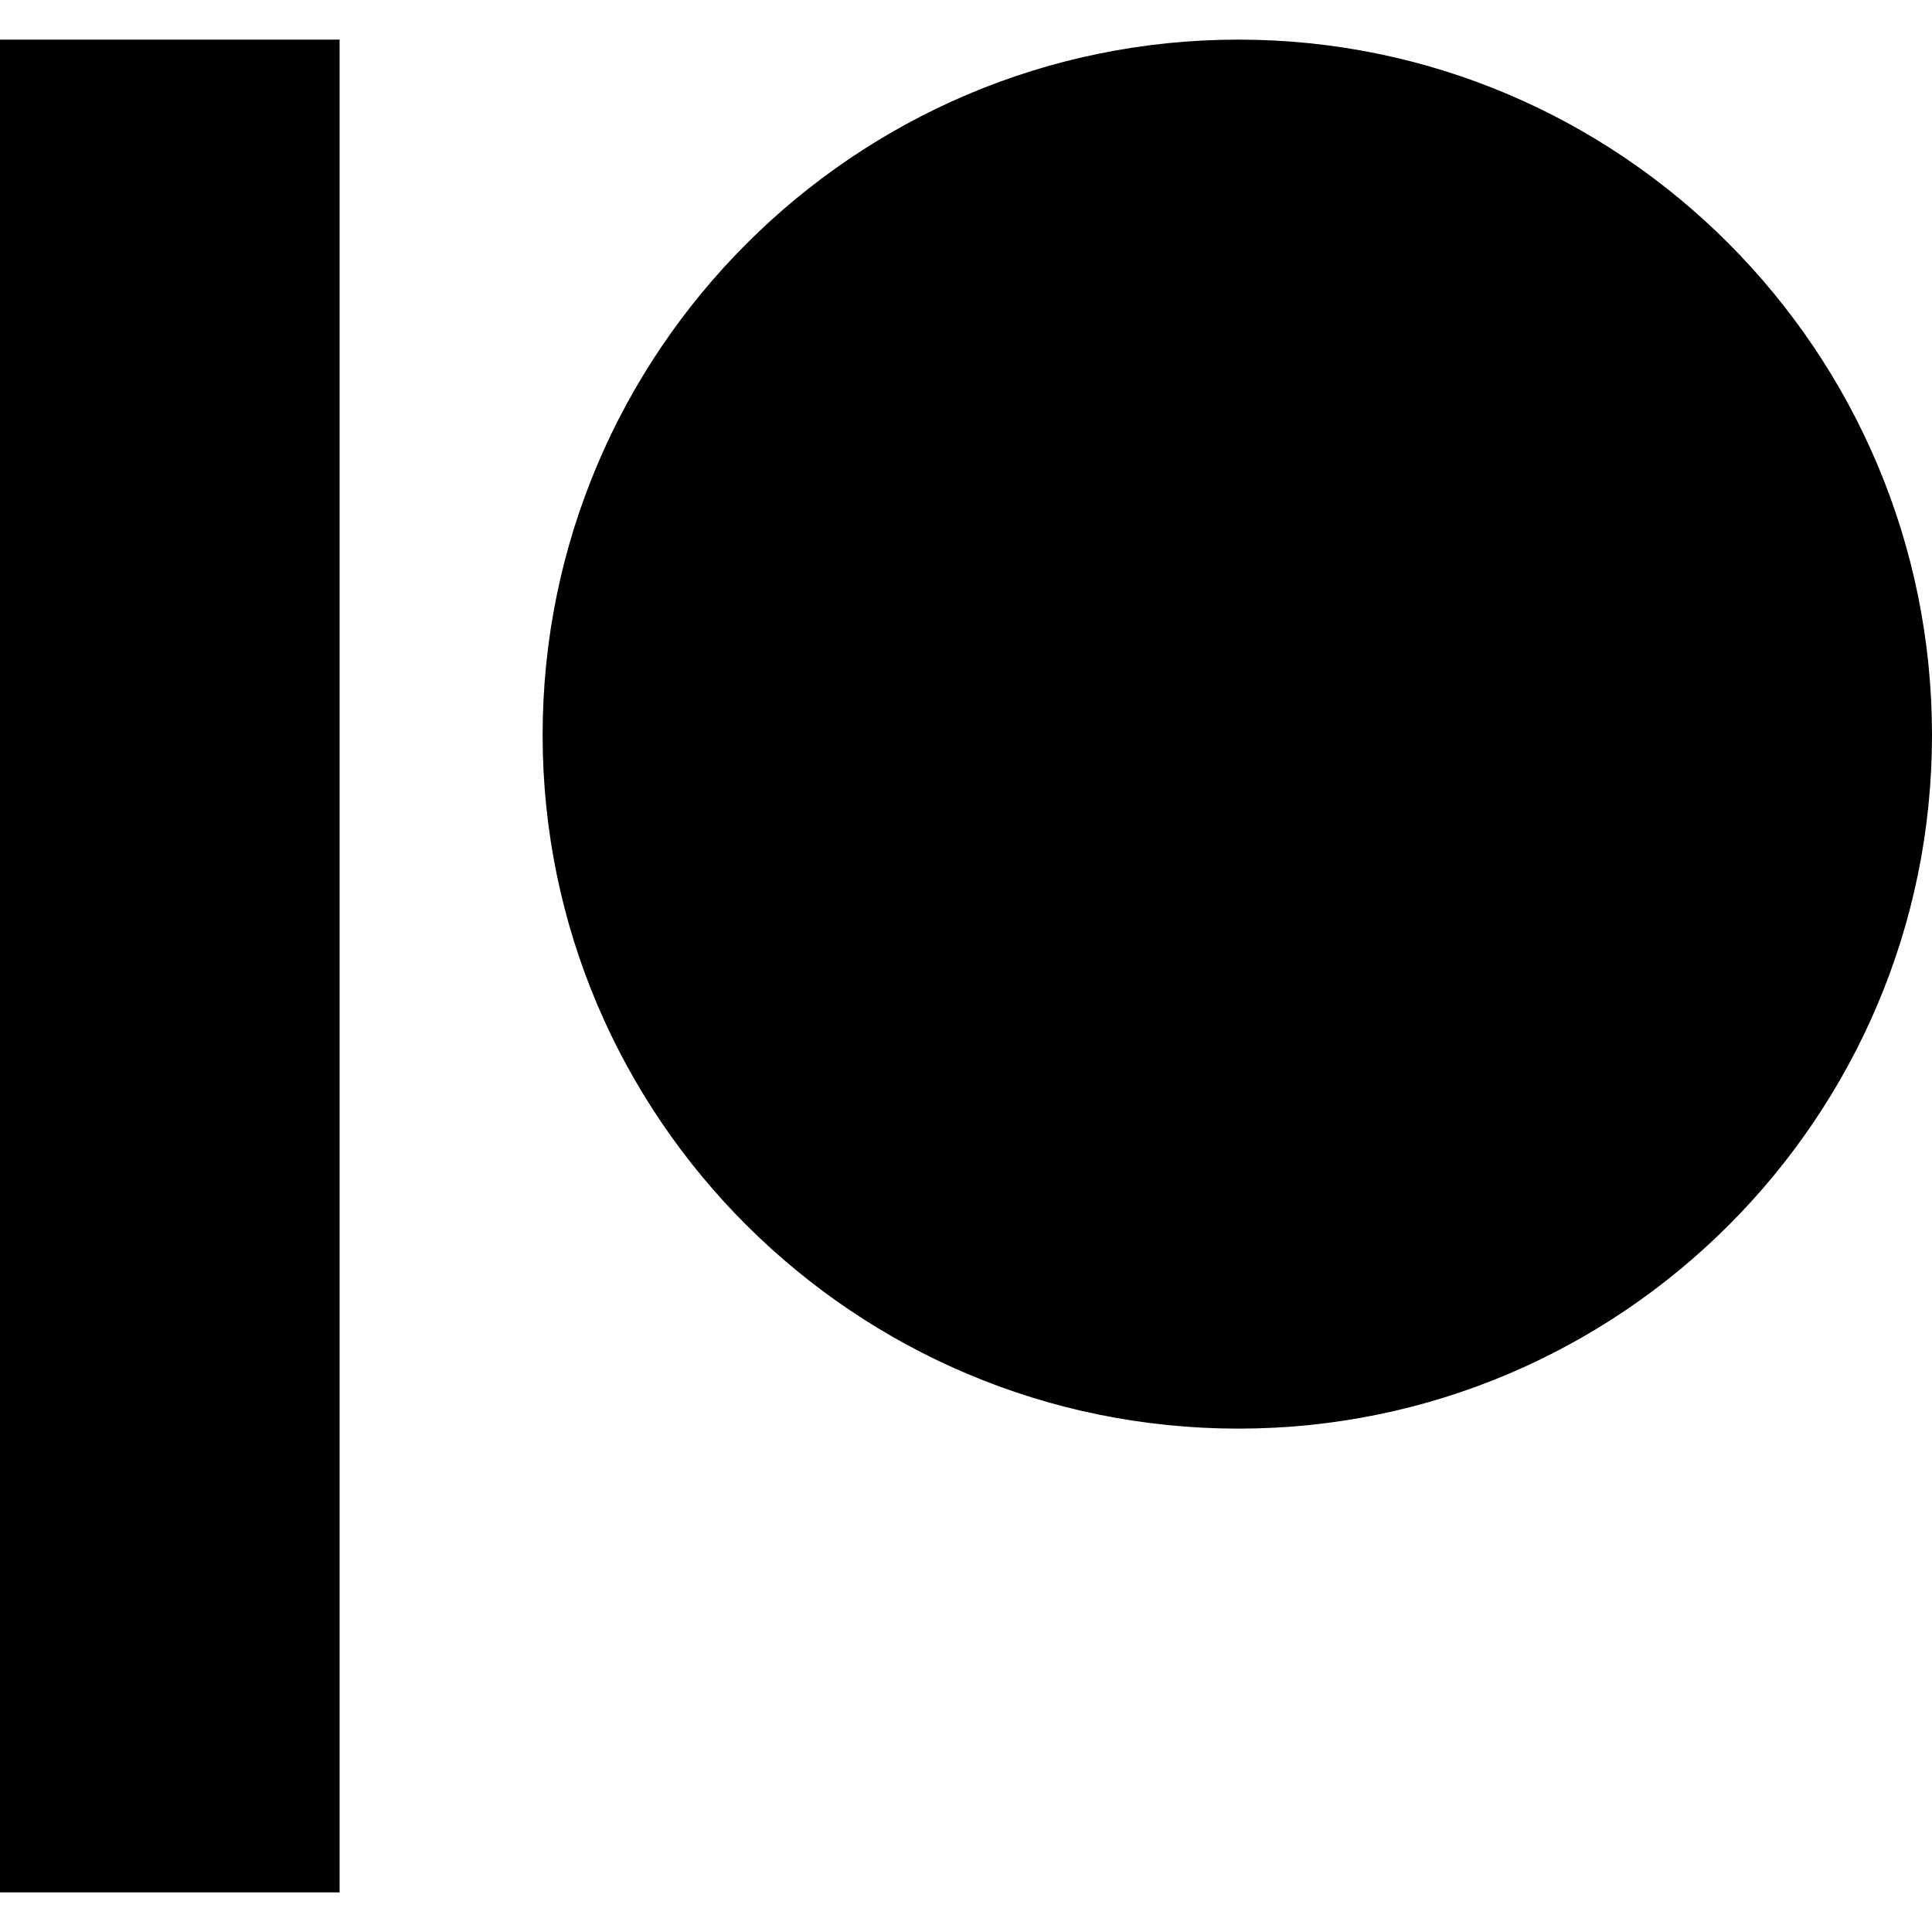
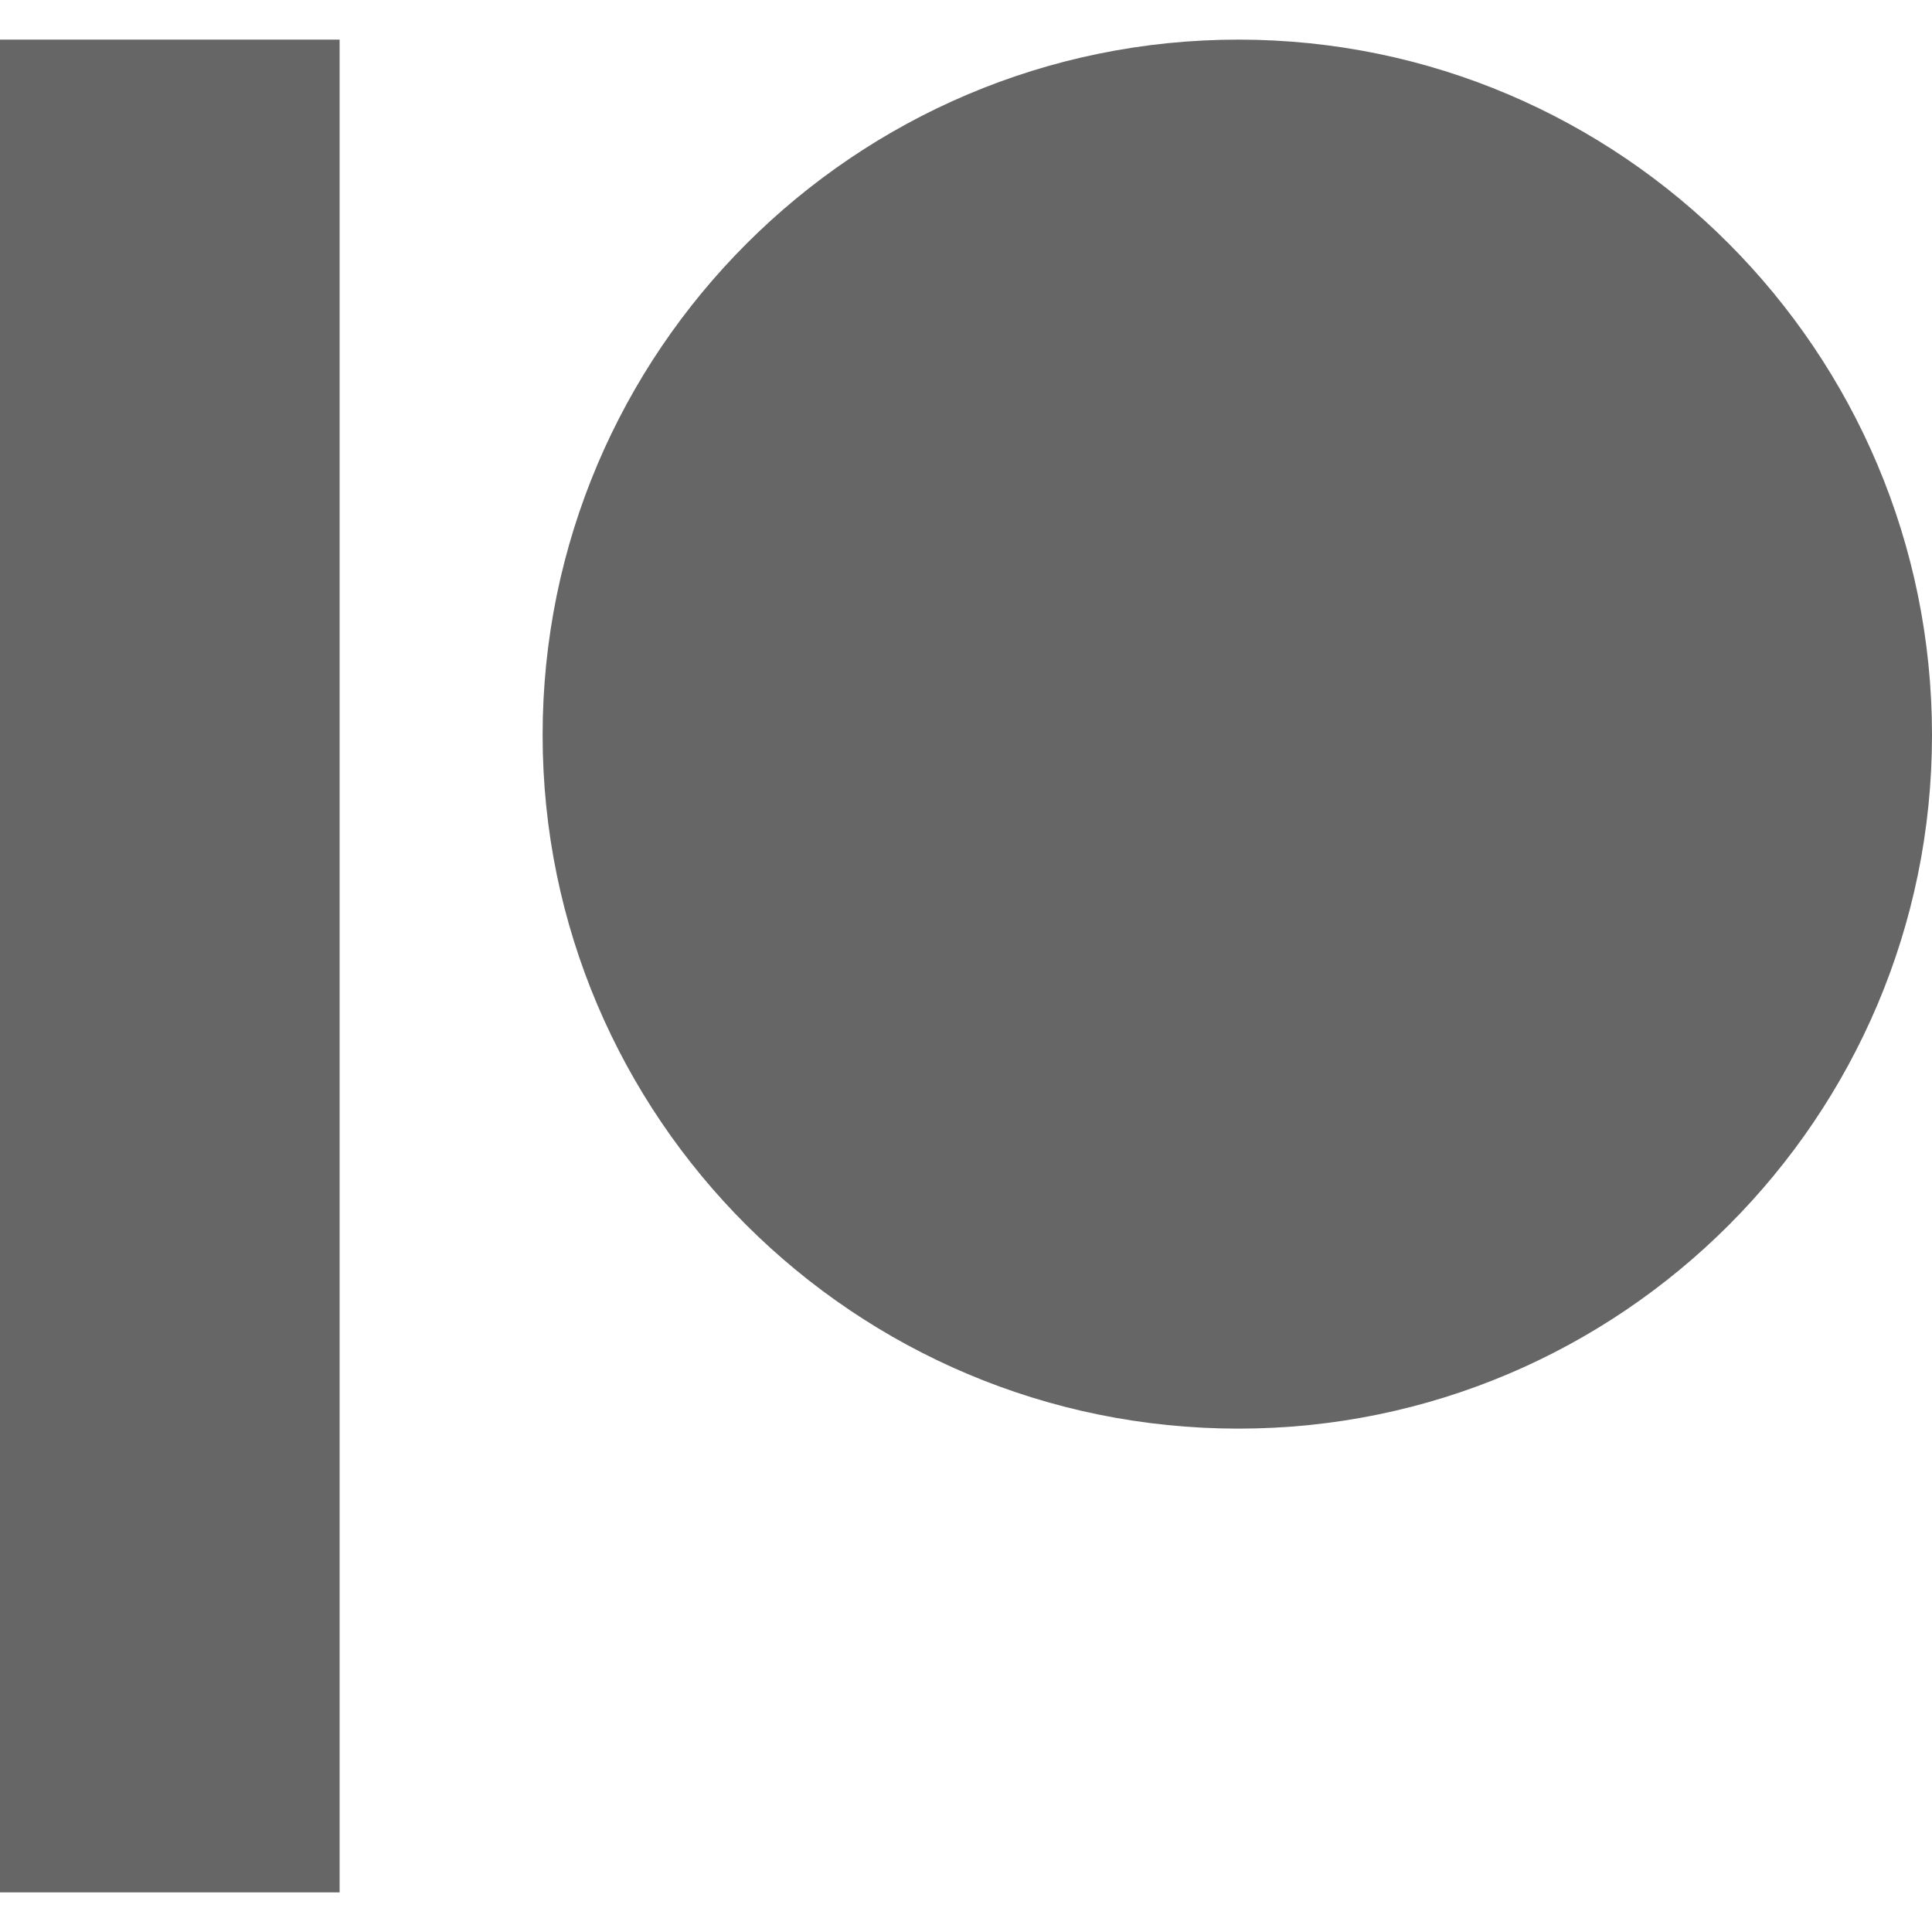
<svg xmlns="http://www.w3.org/2000/svg" aria-hidden="true" focusable="false" data-prefix="fab" data-icon="patreon" class="svg-inline--fa fa-patreon fa-w-16" role="img" viewBox="0 0 512 512">
-   <path fill="currentColor" d="M512 194.8c0 101.3-82.4 183.8-183.8 183.8-101.7 0-184.4-82.4-184.4-183.8 0-101.6 82.7-184.3 184.4-184.3C429.6 10.5 512 93.2 512 194.8zM0 501.5h90v-491H0v491z" />
+   <path fill="#666" d="M512 194.8c0 101.3-82.4 183.8-183.8 183.8-101.7 0-184.4-82.4-184.4-183.8 0-101.6 82.7-184.3 184.4-184.3C429.6 10.5 512 93.2 512 194.8zM0 501.5h90v-491H0v491z" />
</svg>
